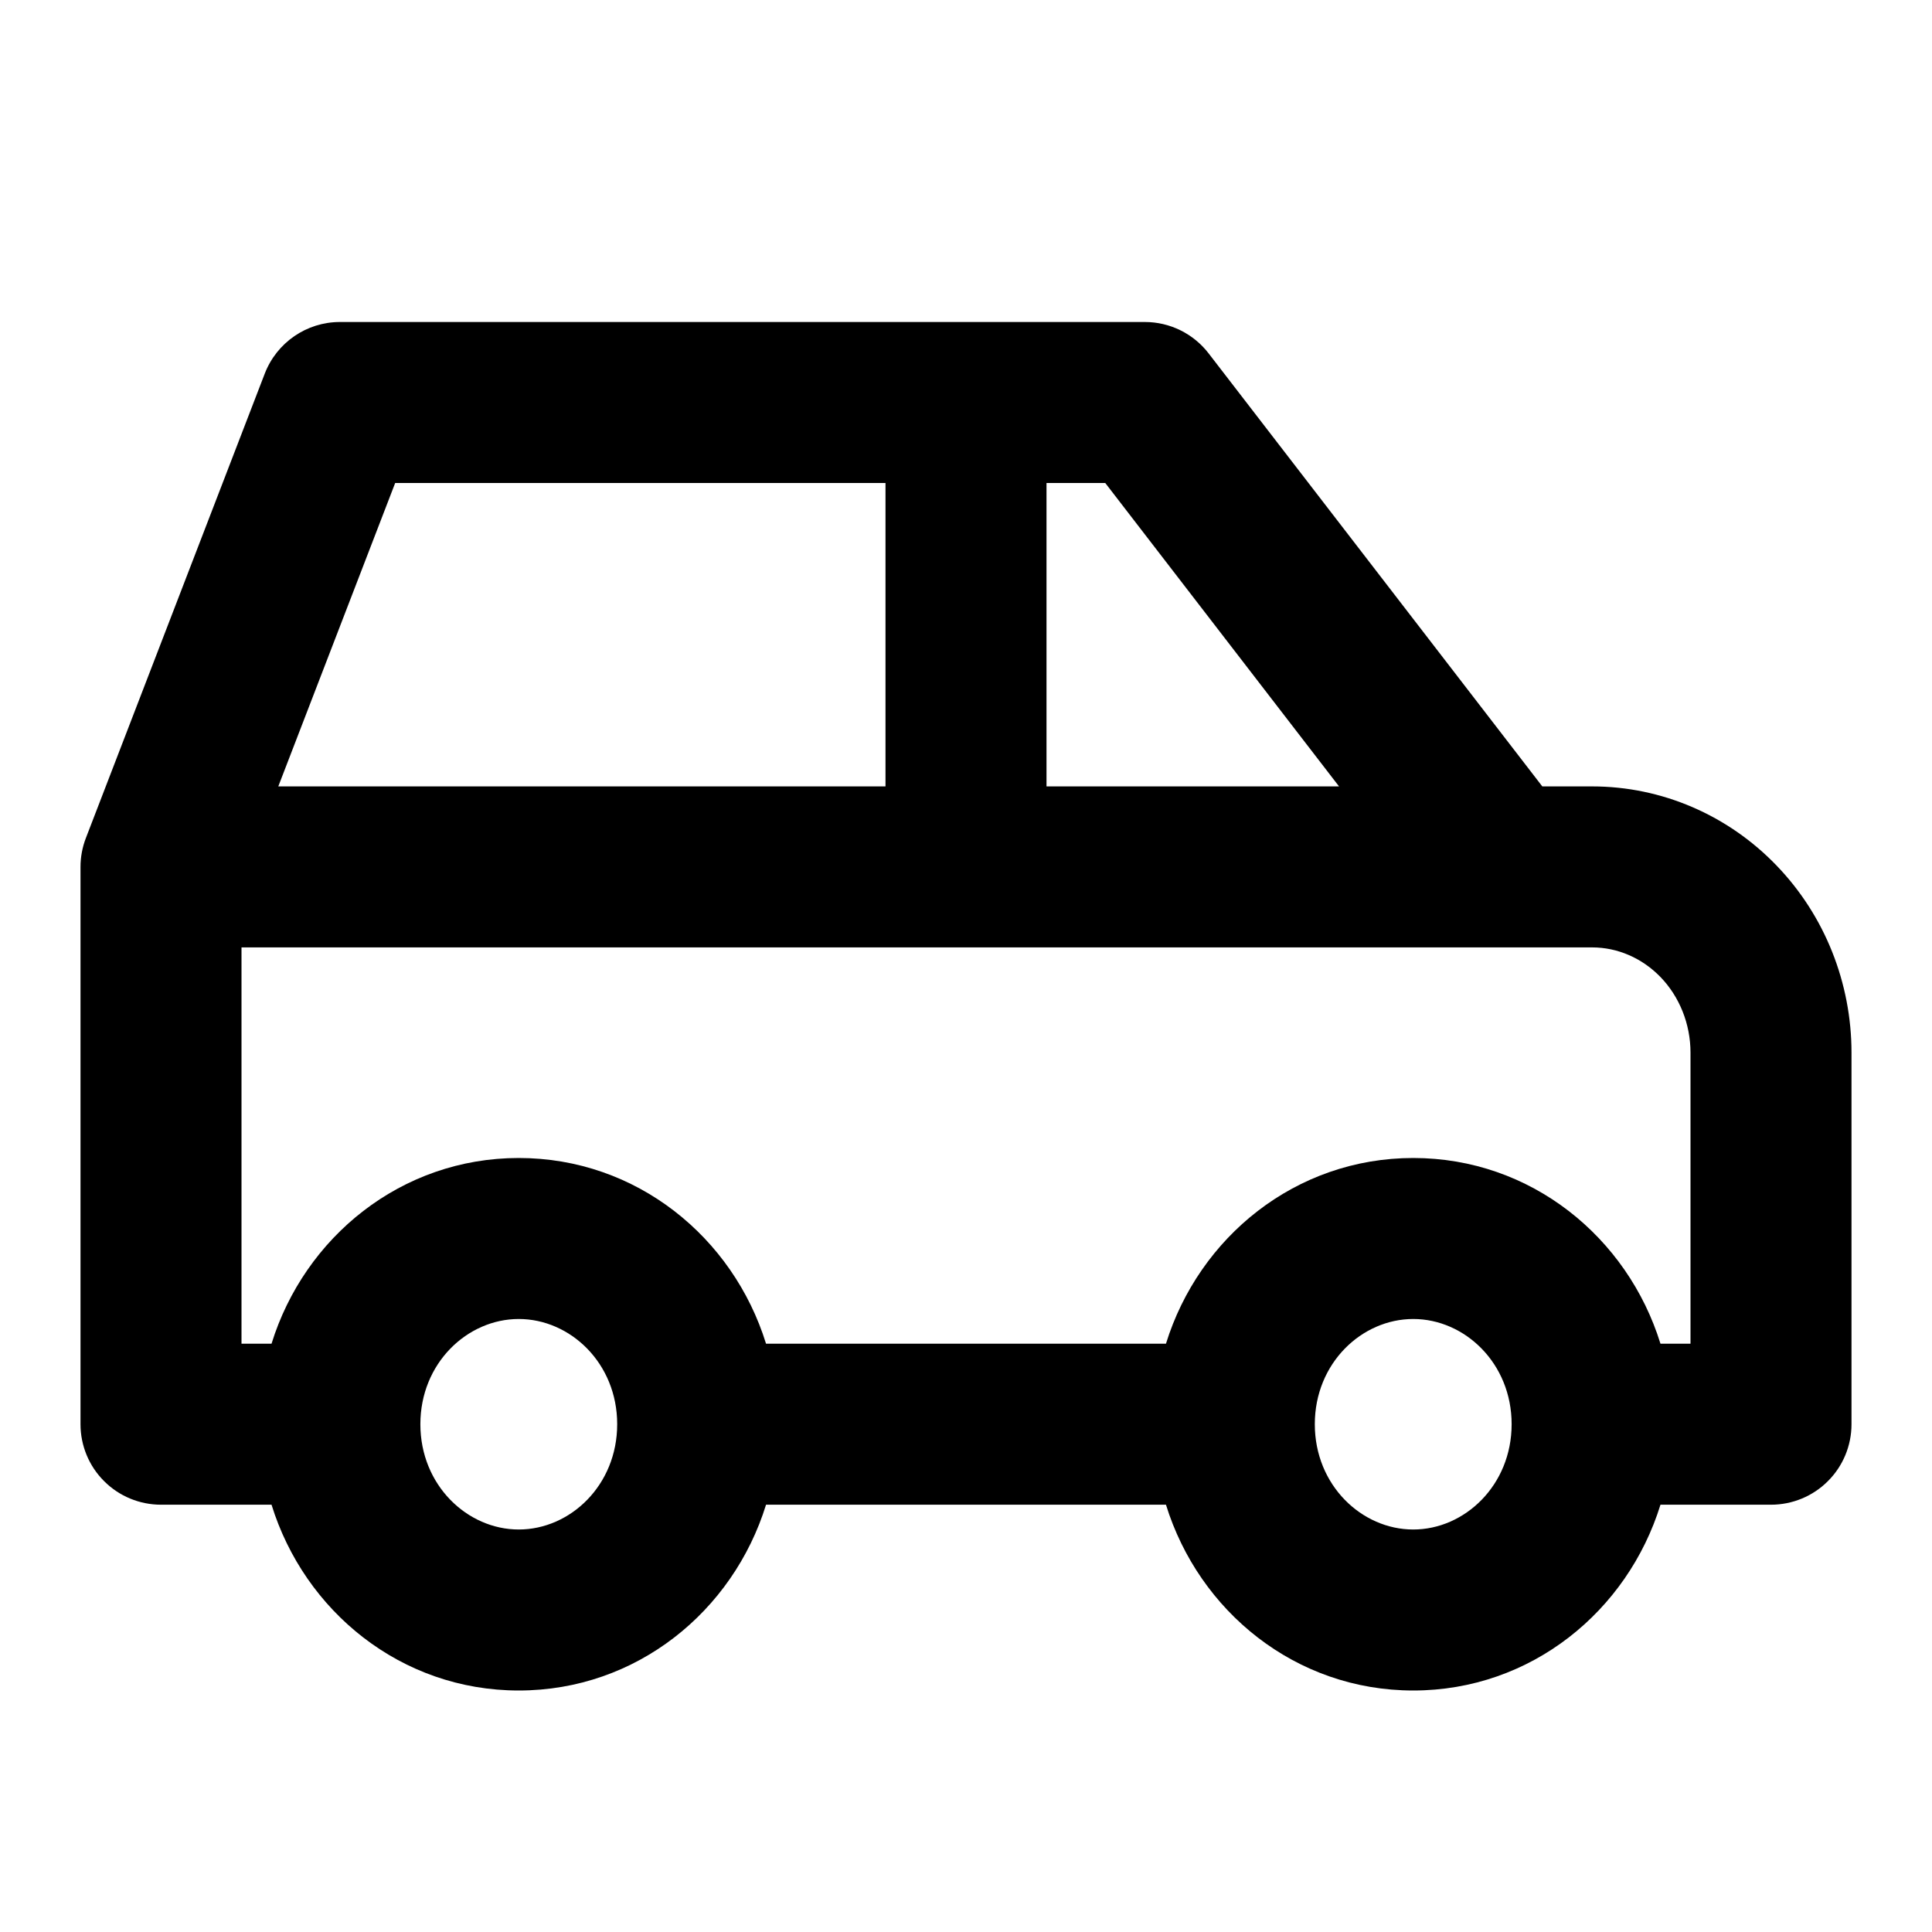
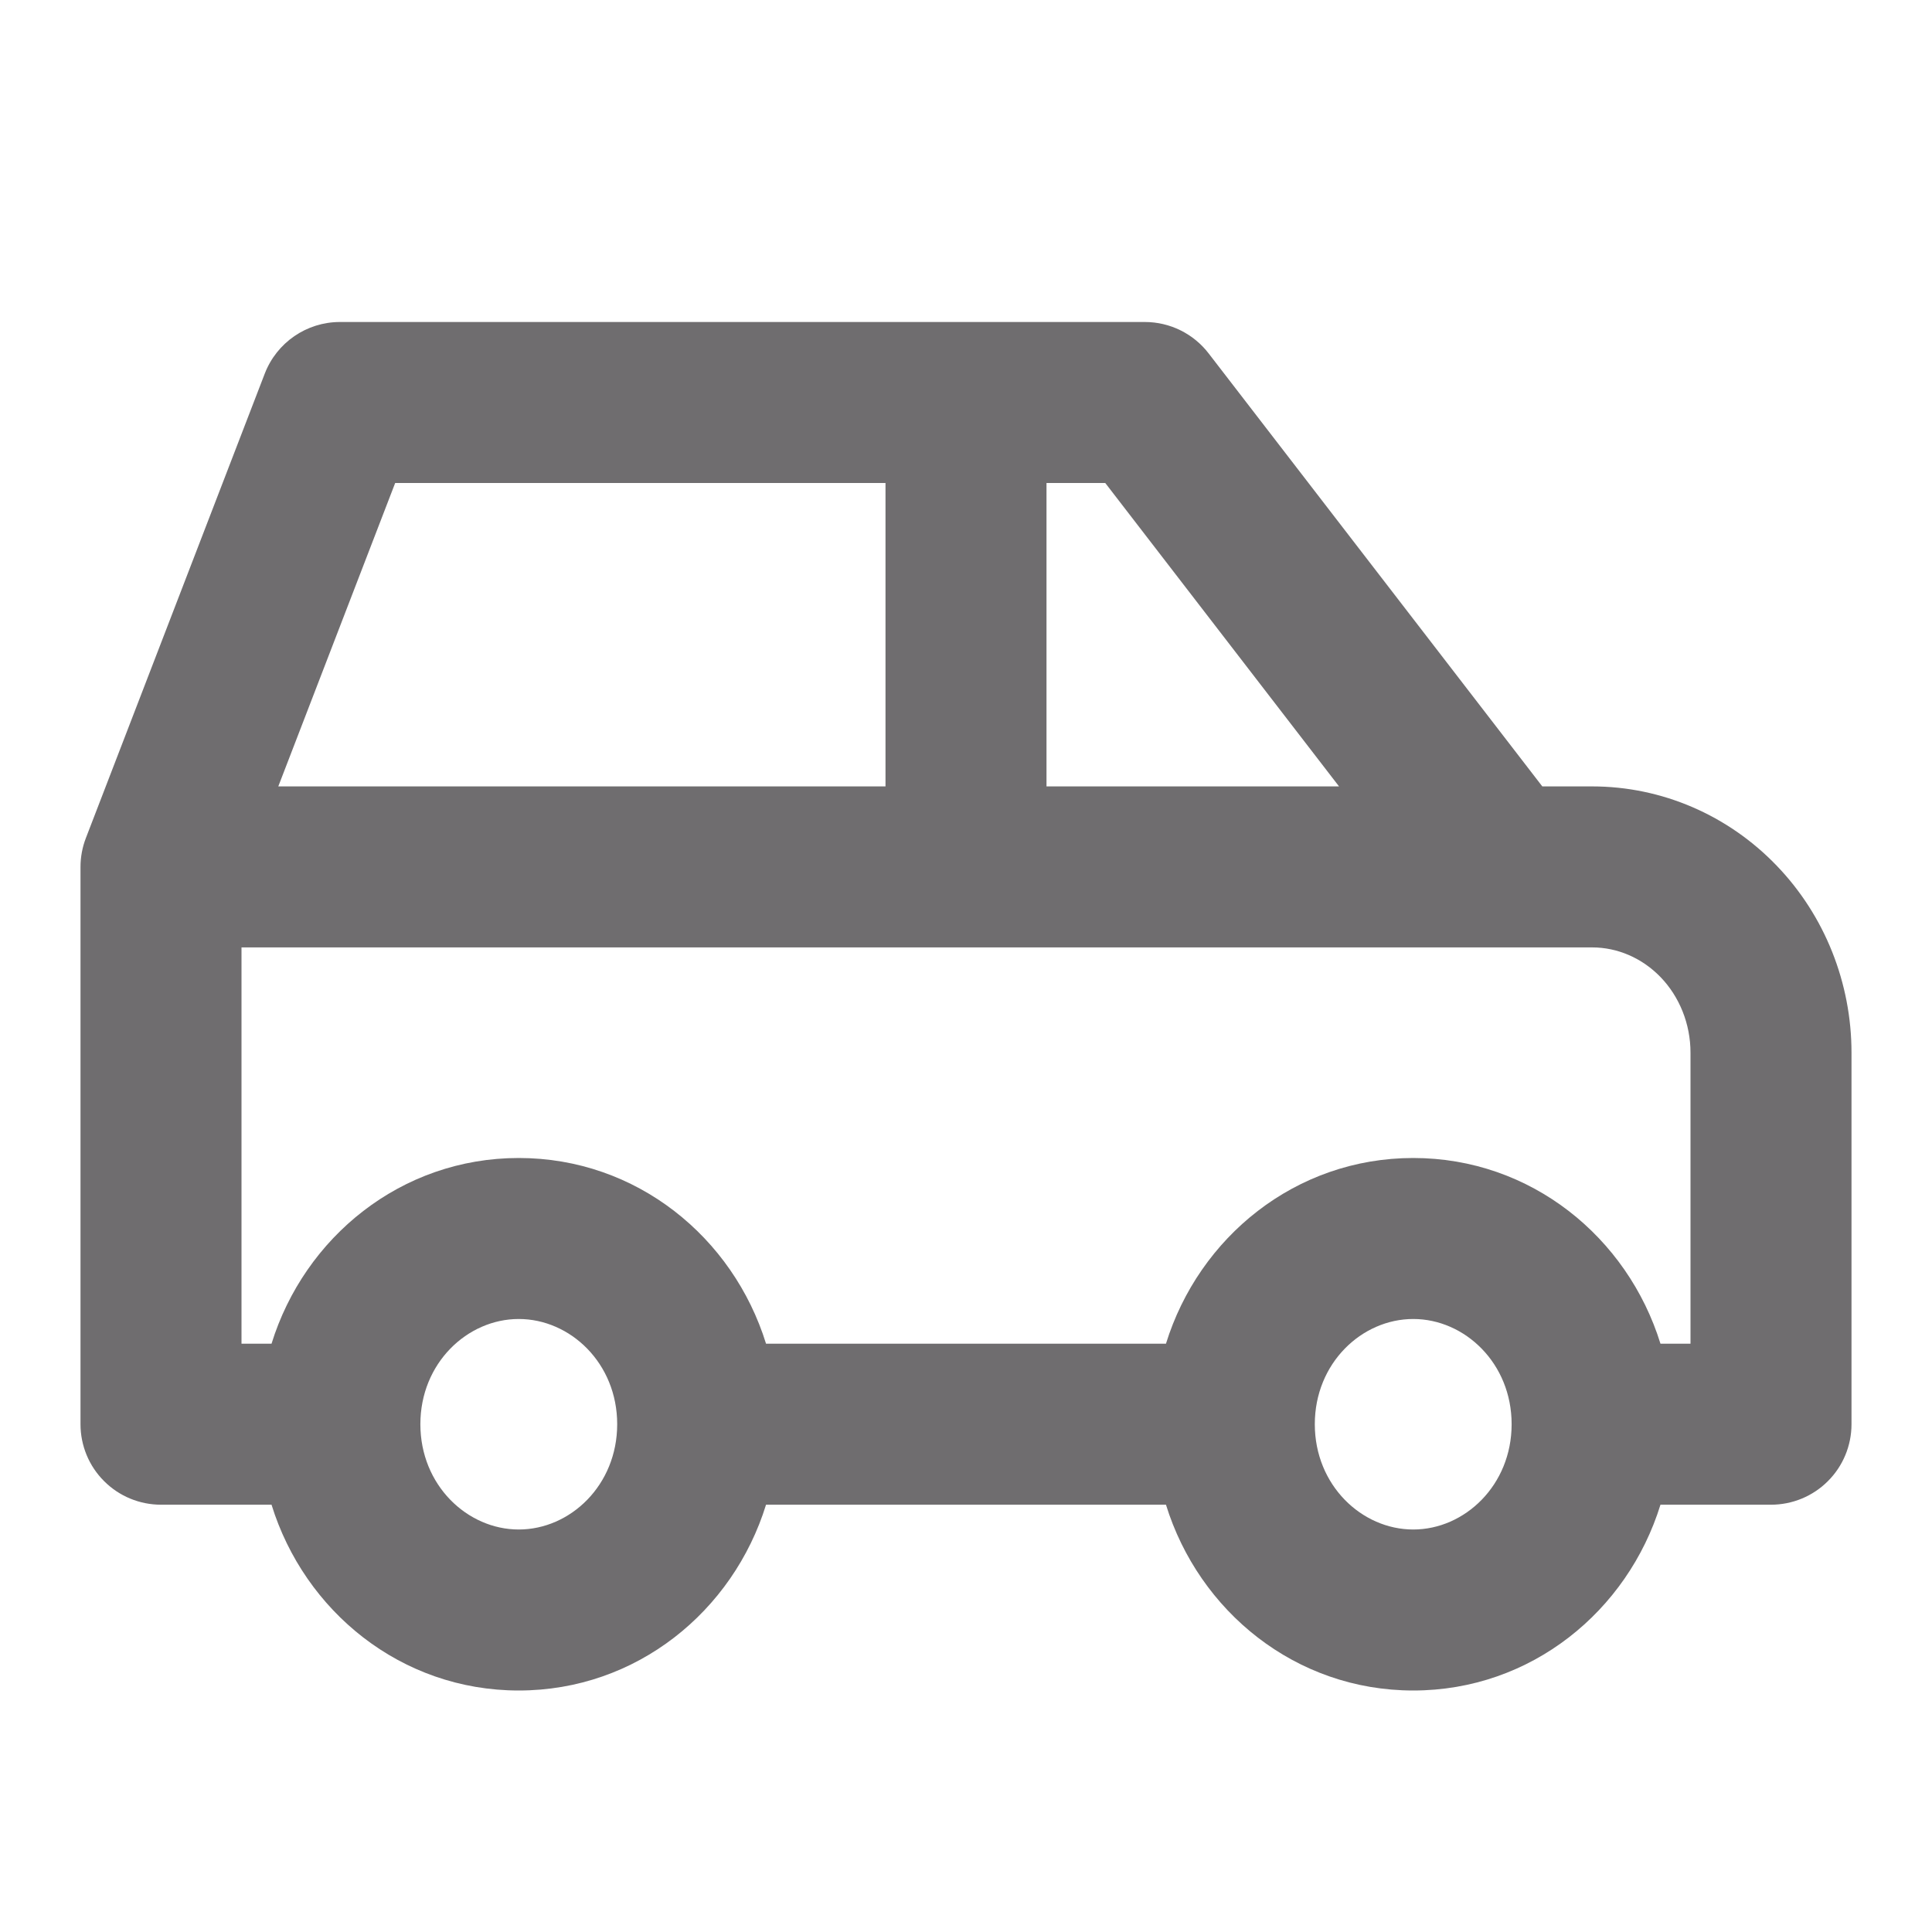
<svg xmlns="http://www.w3.org/2000/svg" width="24" height="24" viewBox="0 0 24 24" fill="none">
-   <path fill-rule="evenodd" clip-rule="evenodd" d="M3.289 4.641C3.438 4.255 3.809 4 4.222 4H14.222C14.532 4 14.825 4.144 15.014 4.39L19.159 9.769H19.778C20.645 9.769 21.468 10.127 22.069 10.752C22.669 11.374 23 12.212 23 13.077V17.692C23 17.957 22.895 18.212 22.707 18.399C22.52 18.587 22.265 18.692 22 18.692L20.627 18.692C20.218 20.014 19.019 21 17.556 21C16.092 21 14.893 20.014 14.484 18.692H9.516C9.107 20.014 7.908 21 6.444 21C4.981 21 3.782 20.014 3.373 18.692L2 18.692C1.735 18.692 1.48 18.587 1.293 18.399C1.105 18.212 1 17.957 1 17.692V10.769C1 10.646 1.023 10.524 1.067 10.41L3.289 4.641ZM3.373 16.692C3.782 15.371 4.981 14.385 6.444 14.385C7.908 14.385 9.107 15.371 9.516 16.692H14.484C14.893 15.371 16.092 14.385 17.556 14.385C19.019 14.385 20.218 15.371 20.627 16.692H21V13.077C21 12.718 20.862 12.381 20.629 12.139C20.396 11.898 20.09 11.769 19.778 11.769H3V16.692H3.373ZM3.457 9.769H11V6H4.909L3.457 9.769ZM13 6V9.769H16.634L13.73 6H13ZM6.444 16.385C5.805 16.385 5.222 16.934 5.222 17.692C5.222 18.45 5.805 19 6.444 19C7.084 19 7.667 18.45 7.667 17.692C7.667 16.934 7.084 16.385 6.444 16.385ZM17.556 16.385C16.916 16.385 16.333 16.934 16.333 17.692C16.333 18.45 16.916 19 17.556 19C18.195 19 18.778 18.45 18.778 17.692C18.778 16.934 18.195 16.385 17.556 16.385Z" fill="black" />
+   <path fill-rule="evenodd" clip-rule="evenodd" d="M3.289 4.641C3.438 4.255 3.809 4 4.222 4H14.222C14.532 4 14.825 4.144 15.014 4.39L19.159 9.769H19.778C20.645 9.769 21.468 10.127 22.069 10.752C22.669 11.374 23 12.212 23 13.077V17.692C23 17.957 22.895 18.212 22.707 18.399C22.52 18.587 22.265 18.692 22 18.692L20.627 18.692C20.218 20.014 19.019 21 17.556 21C16.092 21 14.893 20.014 14.484 18.692H9.516C9.107 20.014 7.908 21 6.444 21C4.981 21 3.782 20.014 3.373 18.692L2 18.692C1.735 18.692 1.48 18.587 1.293 18.399C1.105 18.212 1 17.957 1 17.692V10.769C1 10.646 1.023 10.524 1.067 10.41L3.289 4.641ZM3.373 16.692C3.782 15.371 4.981 14.385 6.444 14.385C7.908 14.385 9.107 15.371 9.516 16.692H14.484C14.893 15.371 16.092 14.385 17.556 14.385C19.019 14.385 20.218 15.371 20.627 16.692H21V13.077C21 12.718 20.862 12.381 20.629 12.139C20.396 11.898 20.09 11.769 19.778 11.769H3V16.692H3.373ZM3.457 9.769H11V6H4.909L3.457 9.769ZM13 6V9.769H16.634L13.73 6H13ZM6.444 16.385C5.805 16.385 5.222 16.934 5.222 17.692C5.222 18.45 5.805 19 6.444 19C7.084 19 7.667 18.45 7.667 17.692C7.667 16.934 7.084 16.385 6.444 16.385ZM17.556 16.385C16.916 16.385 16.333 16.934 16.333 17.692C16.333 18.45 16.916 19 17.556 19C18.195 19 18.778 18.45 18.778 17.692C18.778 16.934 18.195 16.385 17.556 16.385Z" fill="#6f6d6f" />
</svg>
